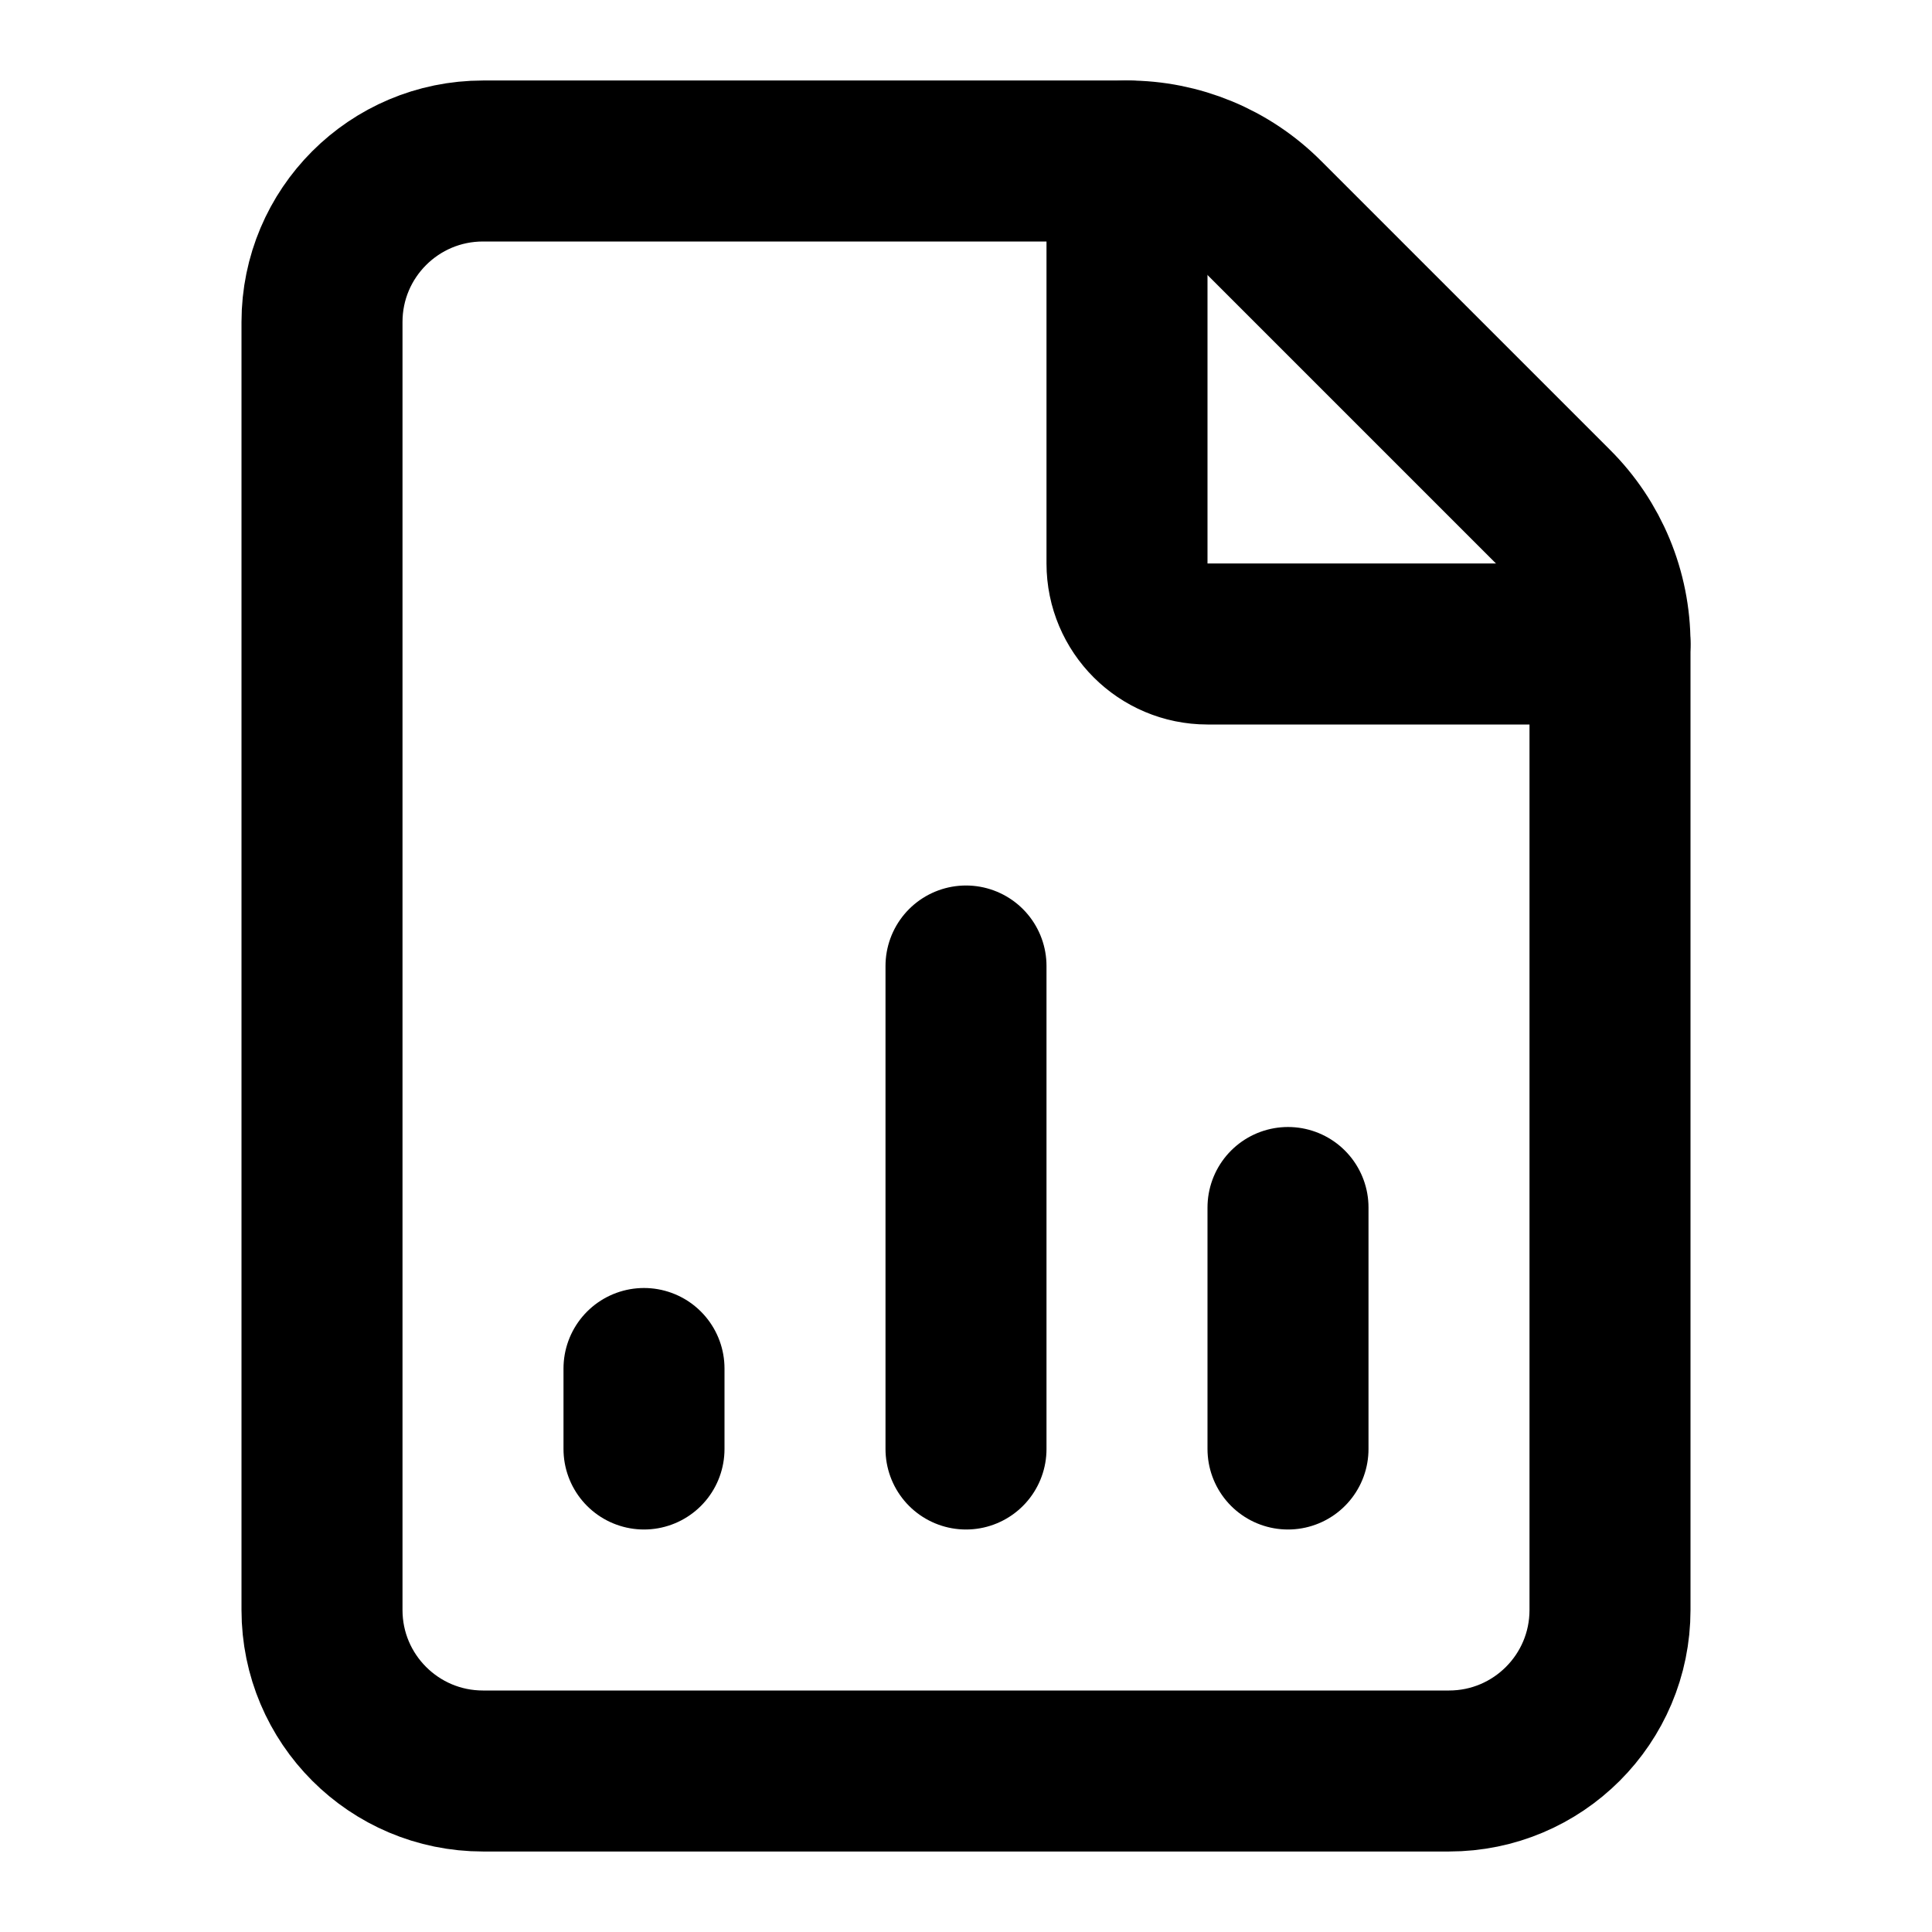
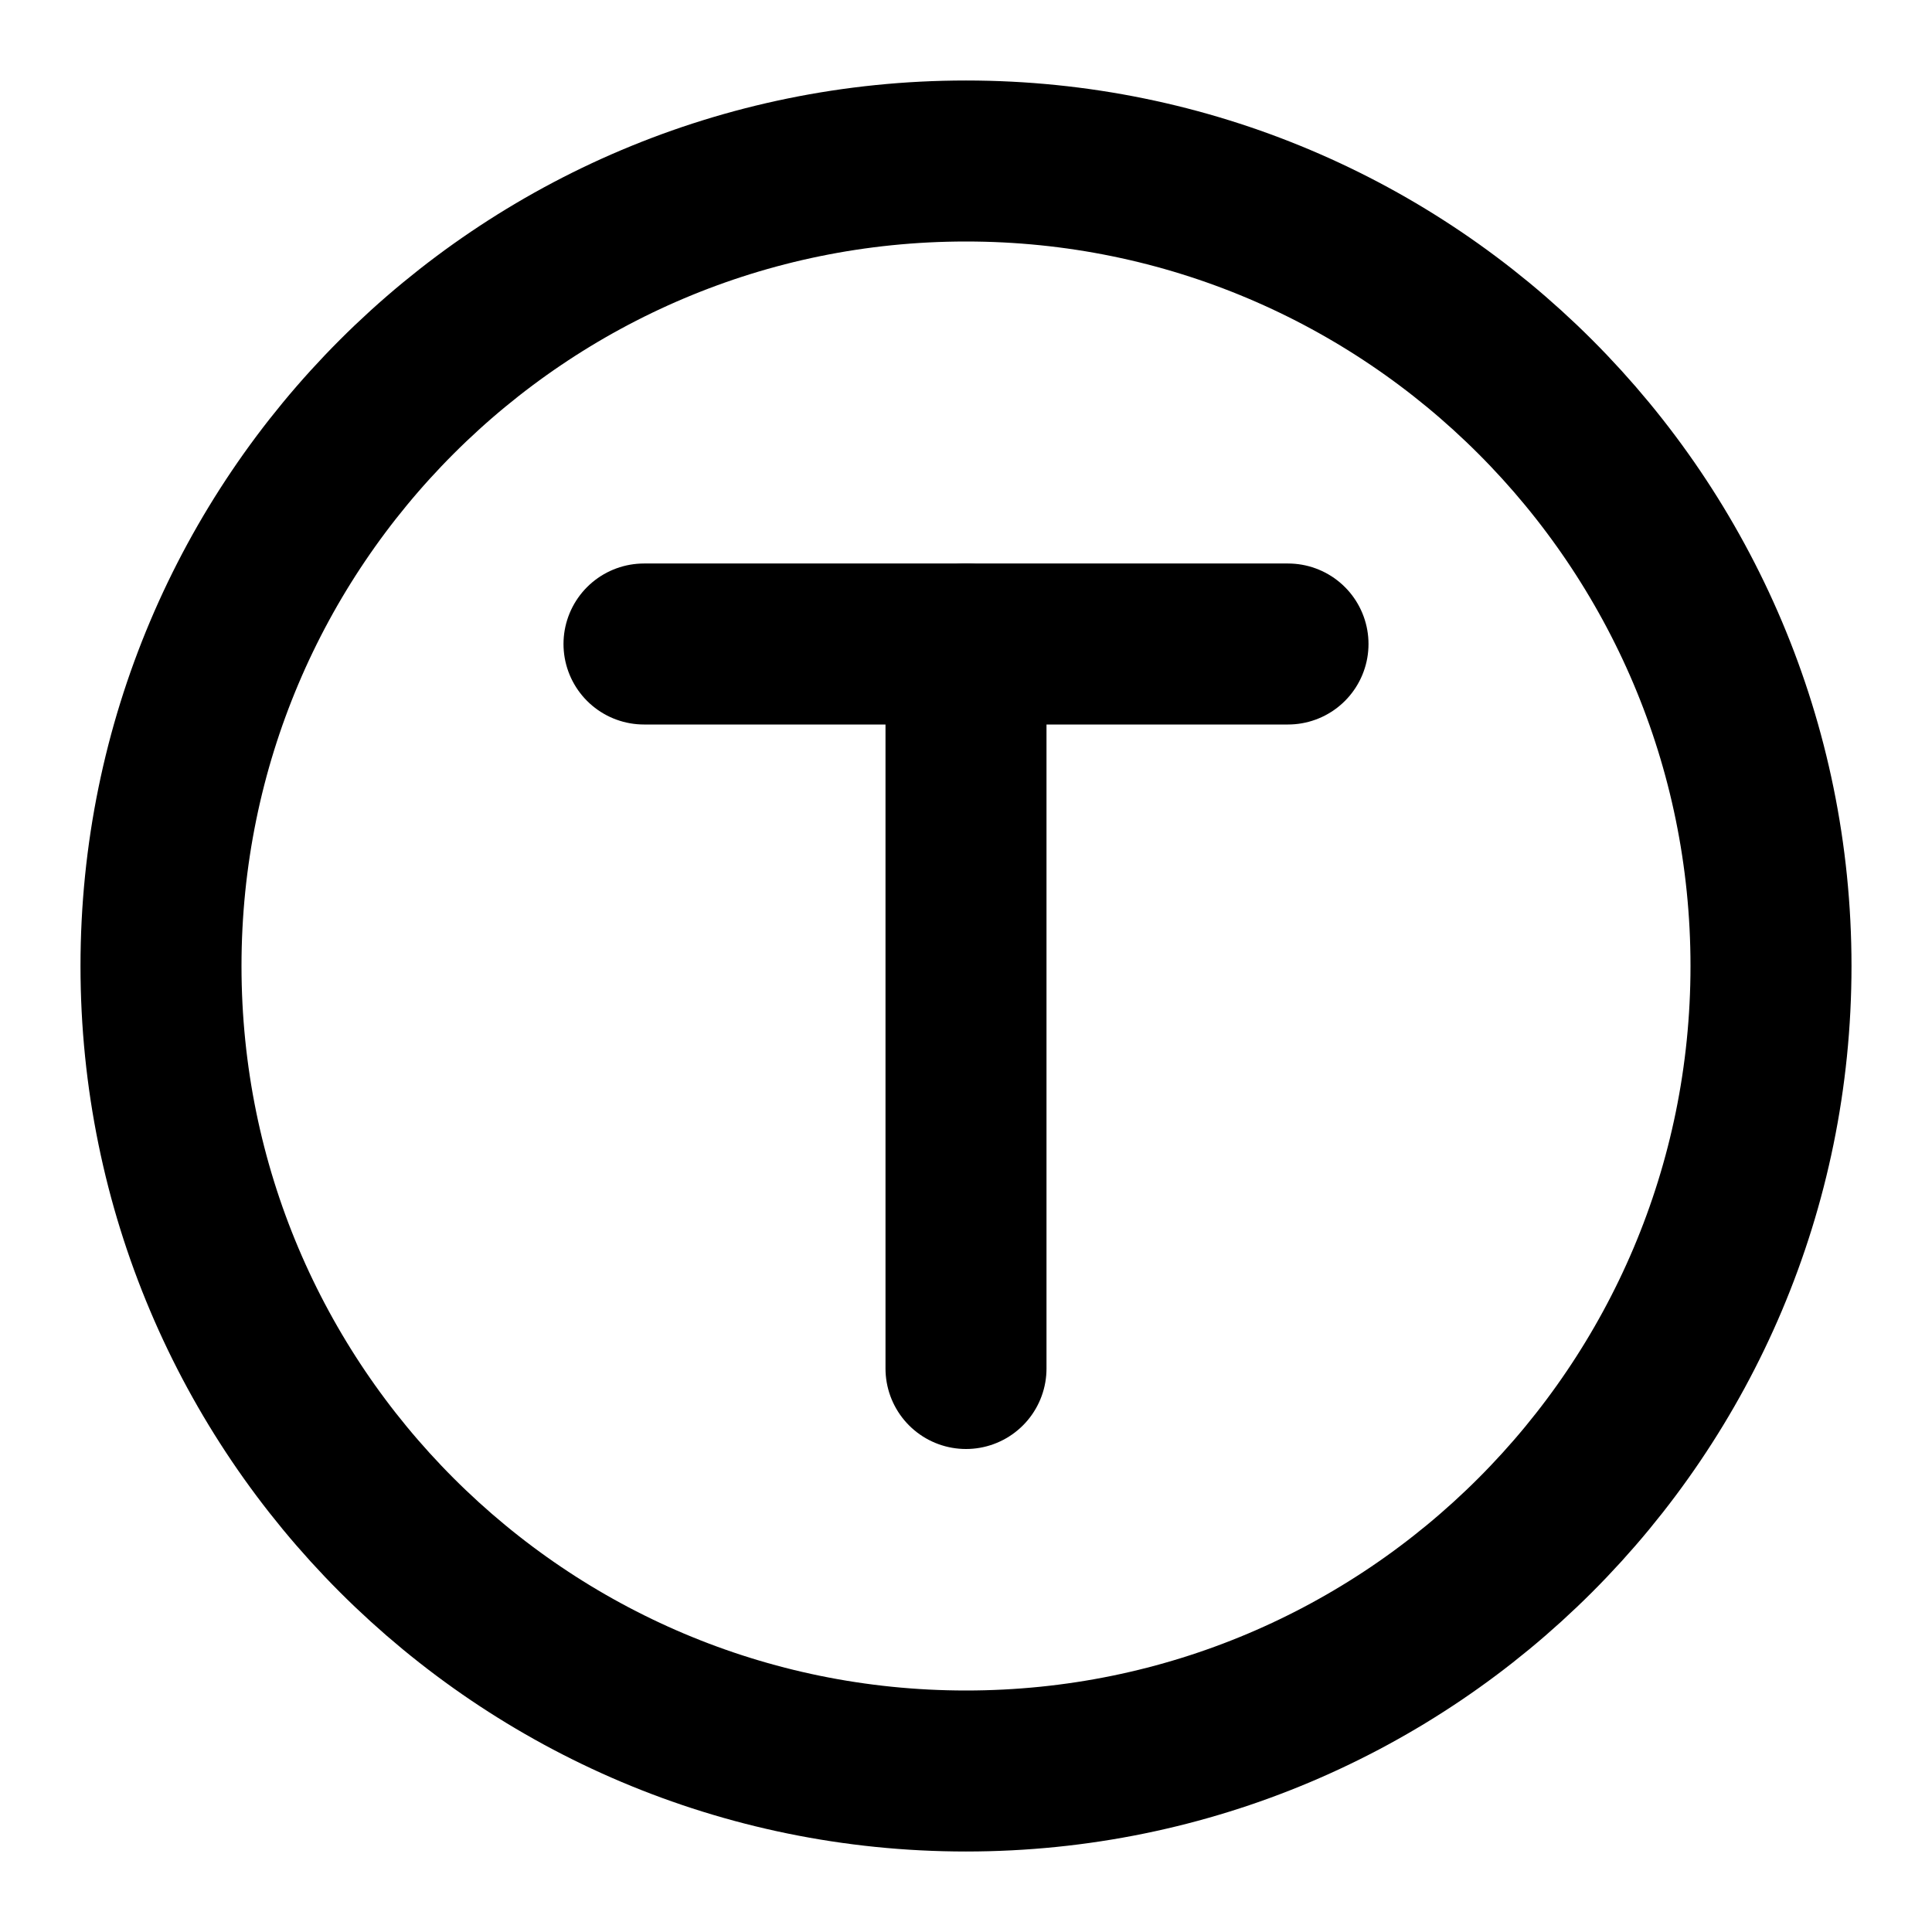
- <svg xmlns="http://www.w3.org/2000/svg" width="24" height="24" viewBox="0 0 24 24" fill="none" stroke="#000000" stroke-width="2" stroke-linecap="round" stroke-linejoin="round" class="lucide lucide-file-chart-column-icon lucide-file-chart-column">
-   <path d="M6 22a2 2 0 0 1-2-2V4a2 2 0 0 1 2-2h8a2.4 2.4 0 0 1 1.704.706l3.588 3.588A2.4 2.4 0 0 1 20 8v12a2 2 0 0 1-2 2z" />
-   <path d="M14 2v5a1 1 0 0 0 1 1h5" />
-   <path d="M8 18v-1" />
-   <path d="M12 18v-6" />
-   <path d="M16 18v-3" />
+ <svg xmlns="http://www.w3.org/2000/svg" width="48" height="48" viewBox="0 0 48 48" fill="none">
+   <circle cx="24" cy="24" r="20" fill="none" stroke="#000000" stroke-width="4" />
+   <path d="M32 16H16" stroke="#000000" stroke-width="4" stroke-linecap="round" stroke-linejoin="round" />
+   <path d="M24 34V16" stroke="#000000" stroke-width="4" stroke-linecap="round" stroke-linejoin="round" />
</svg>
